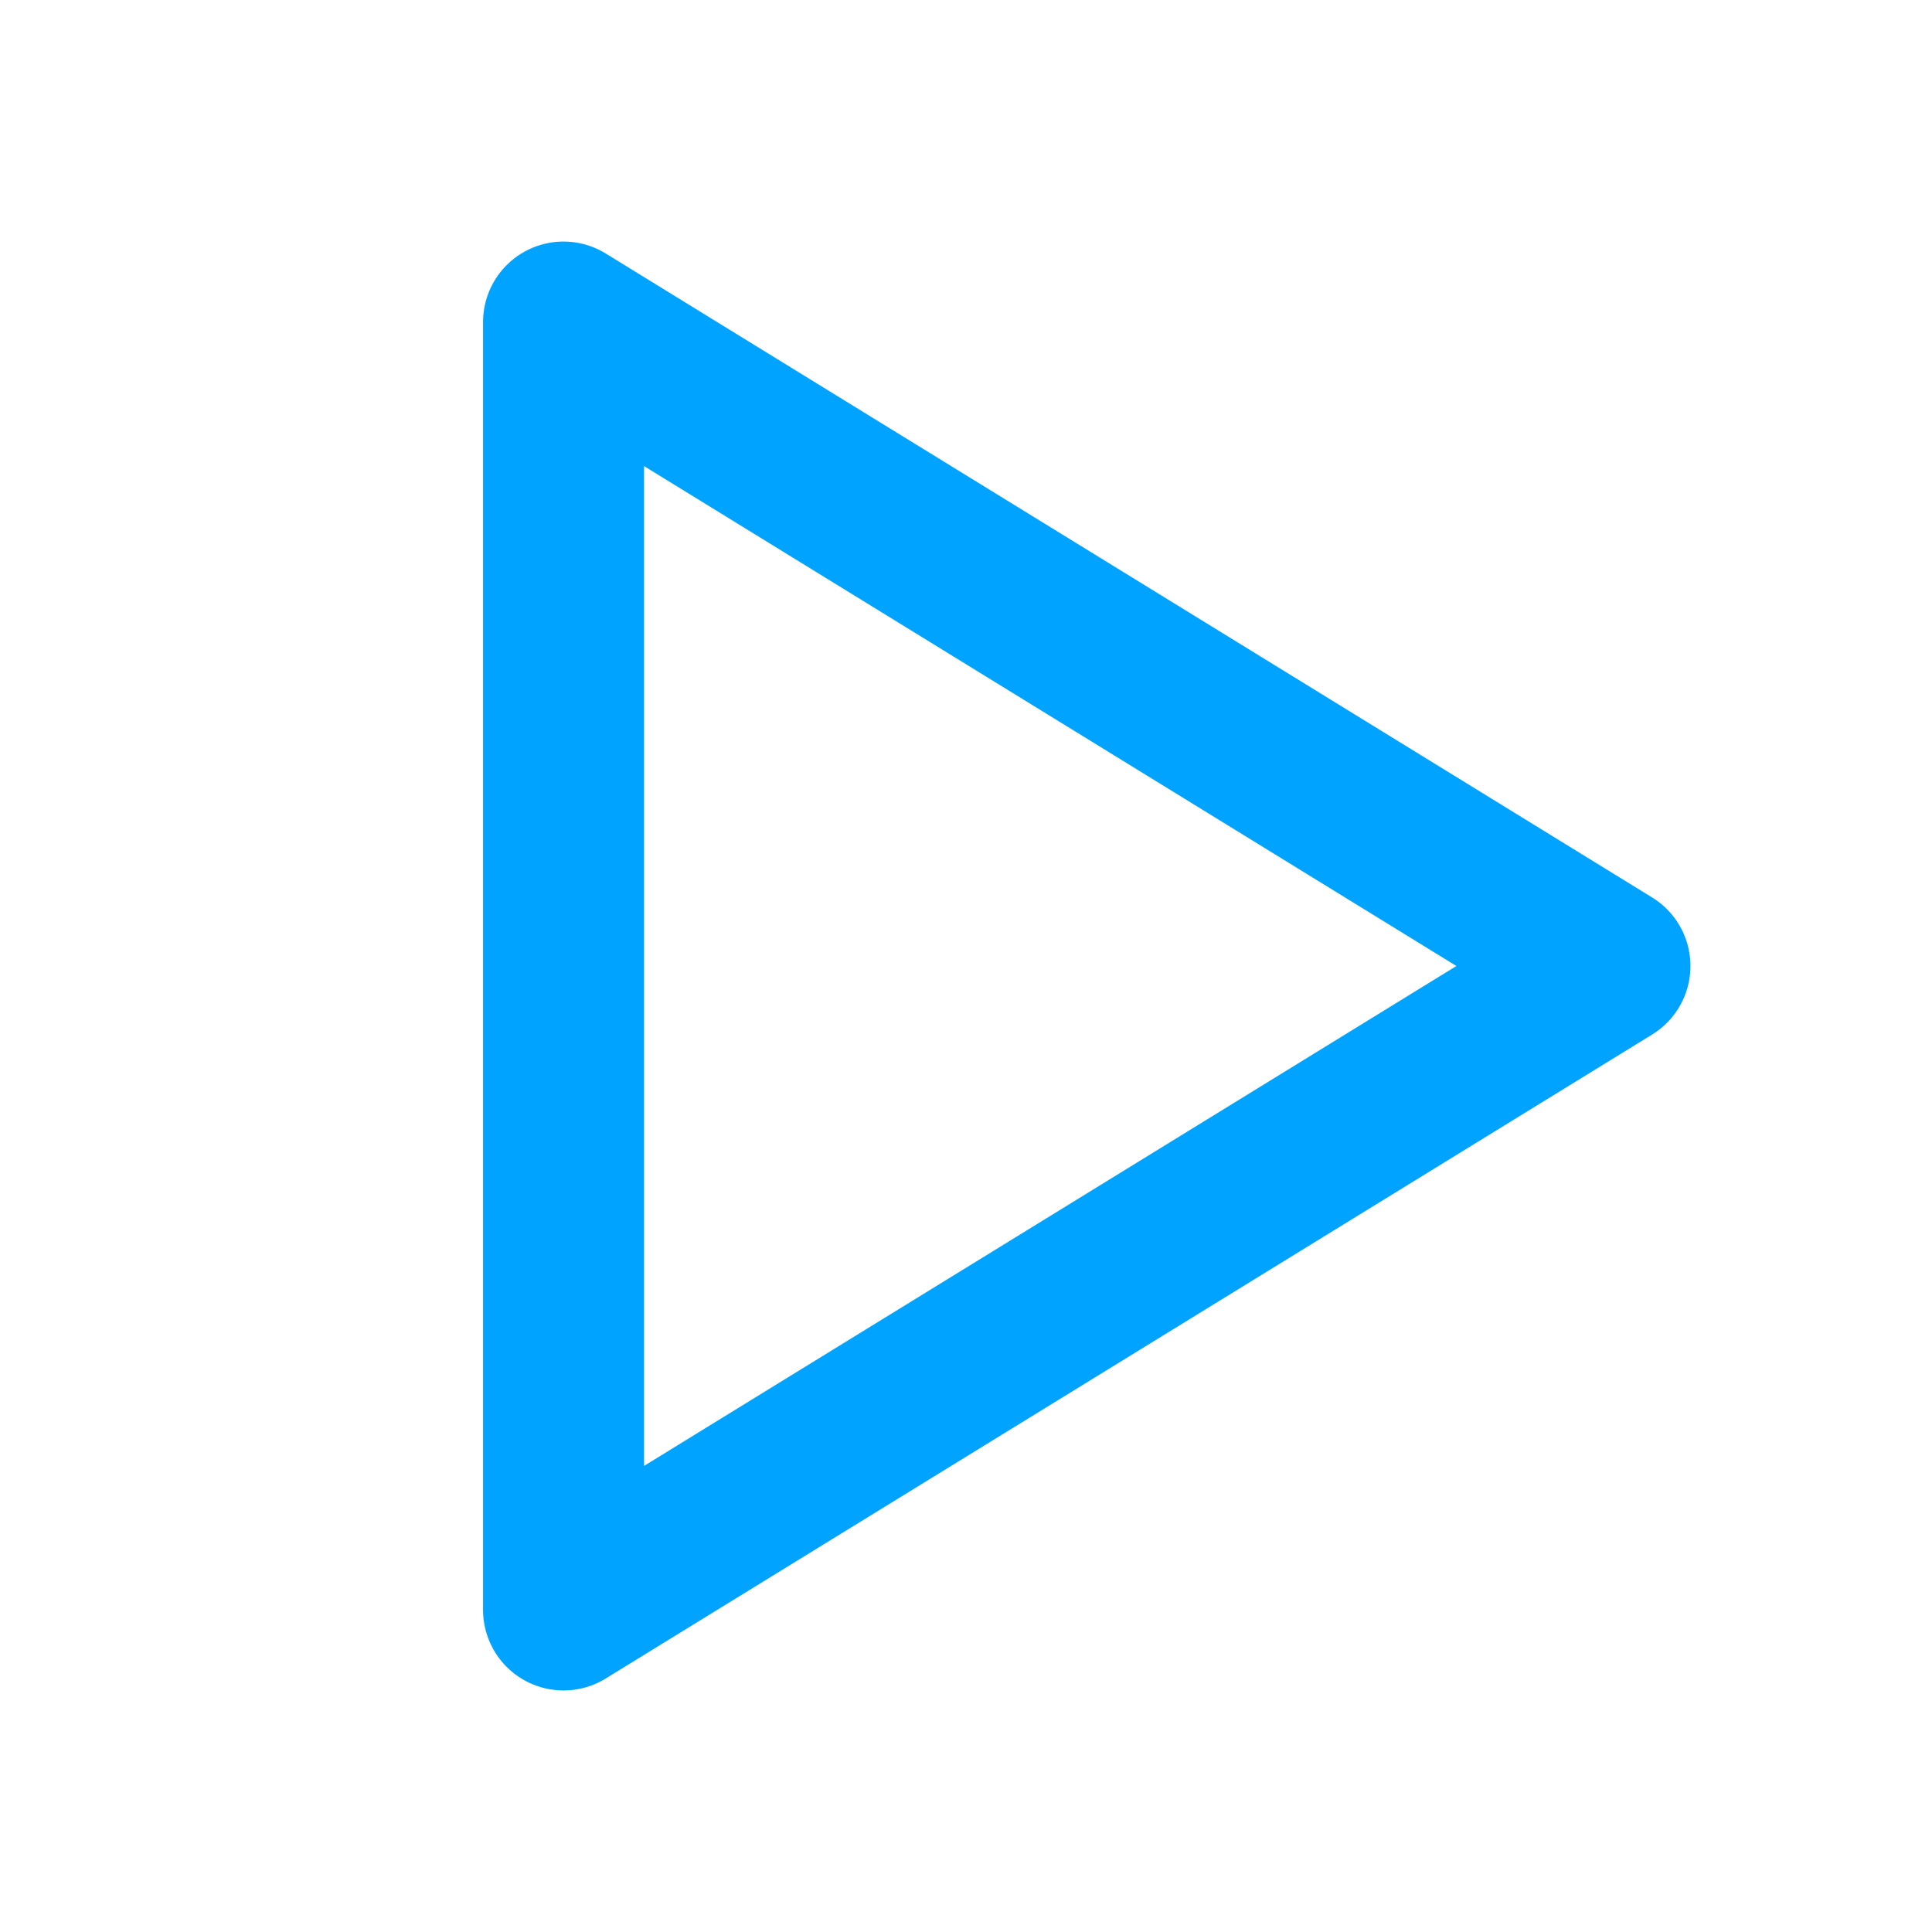
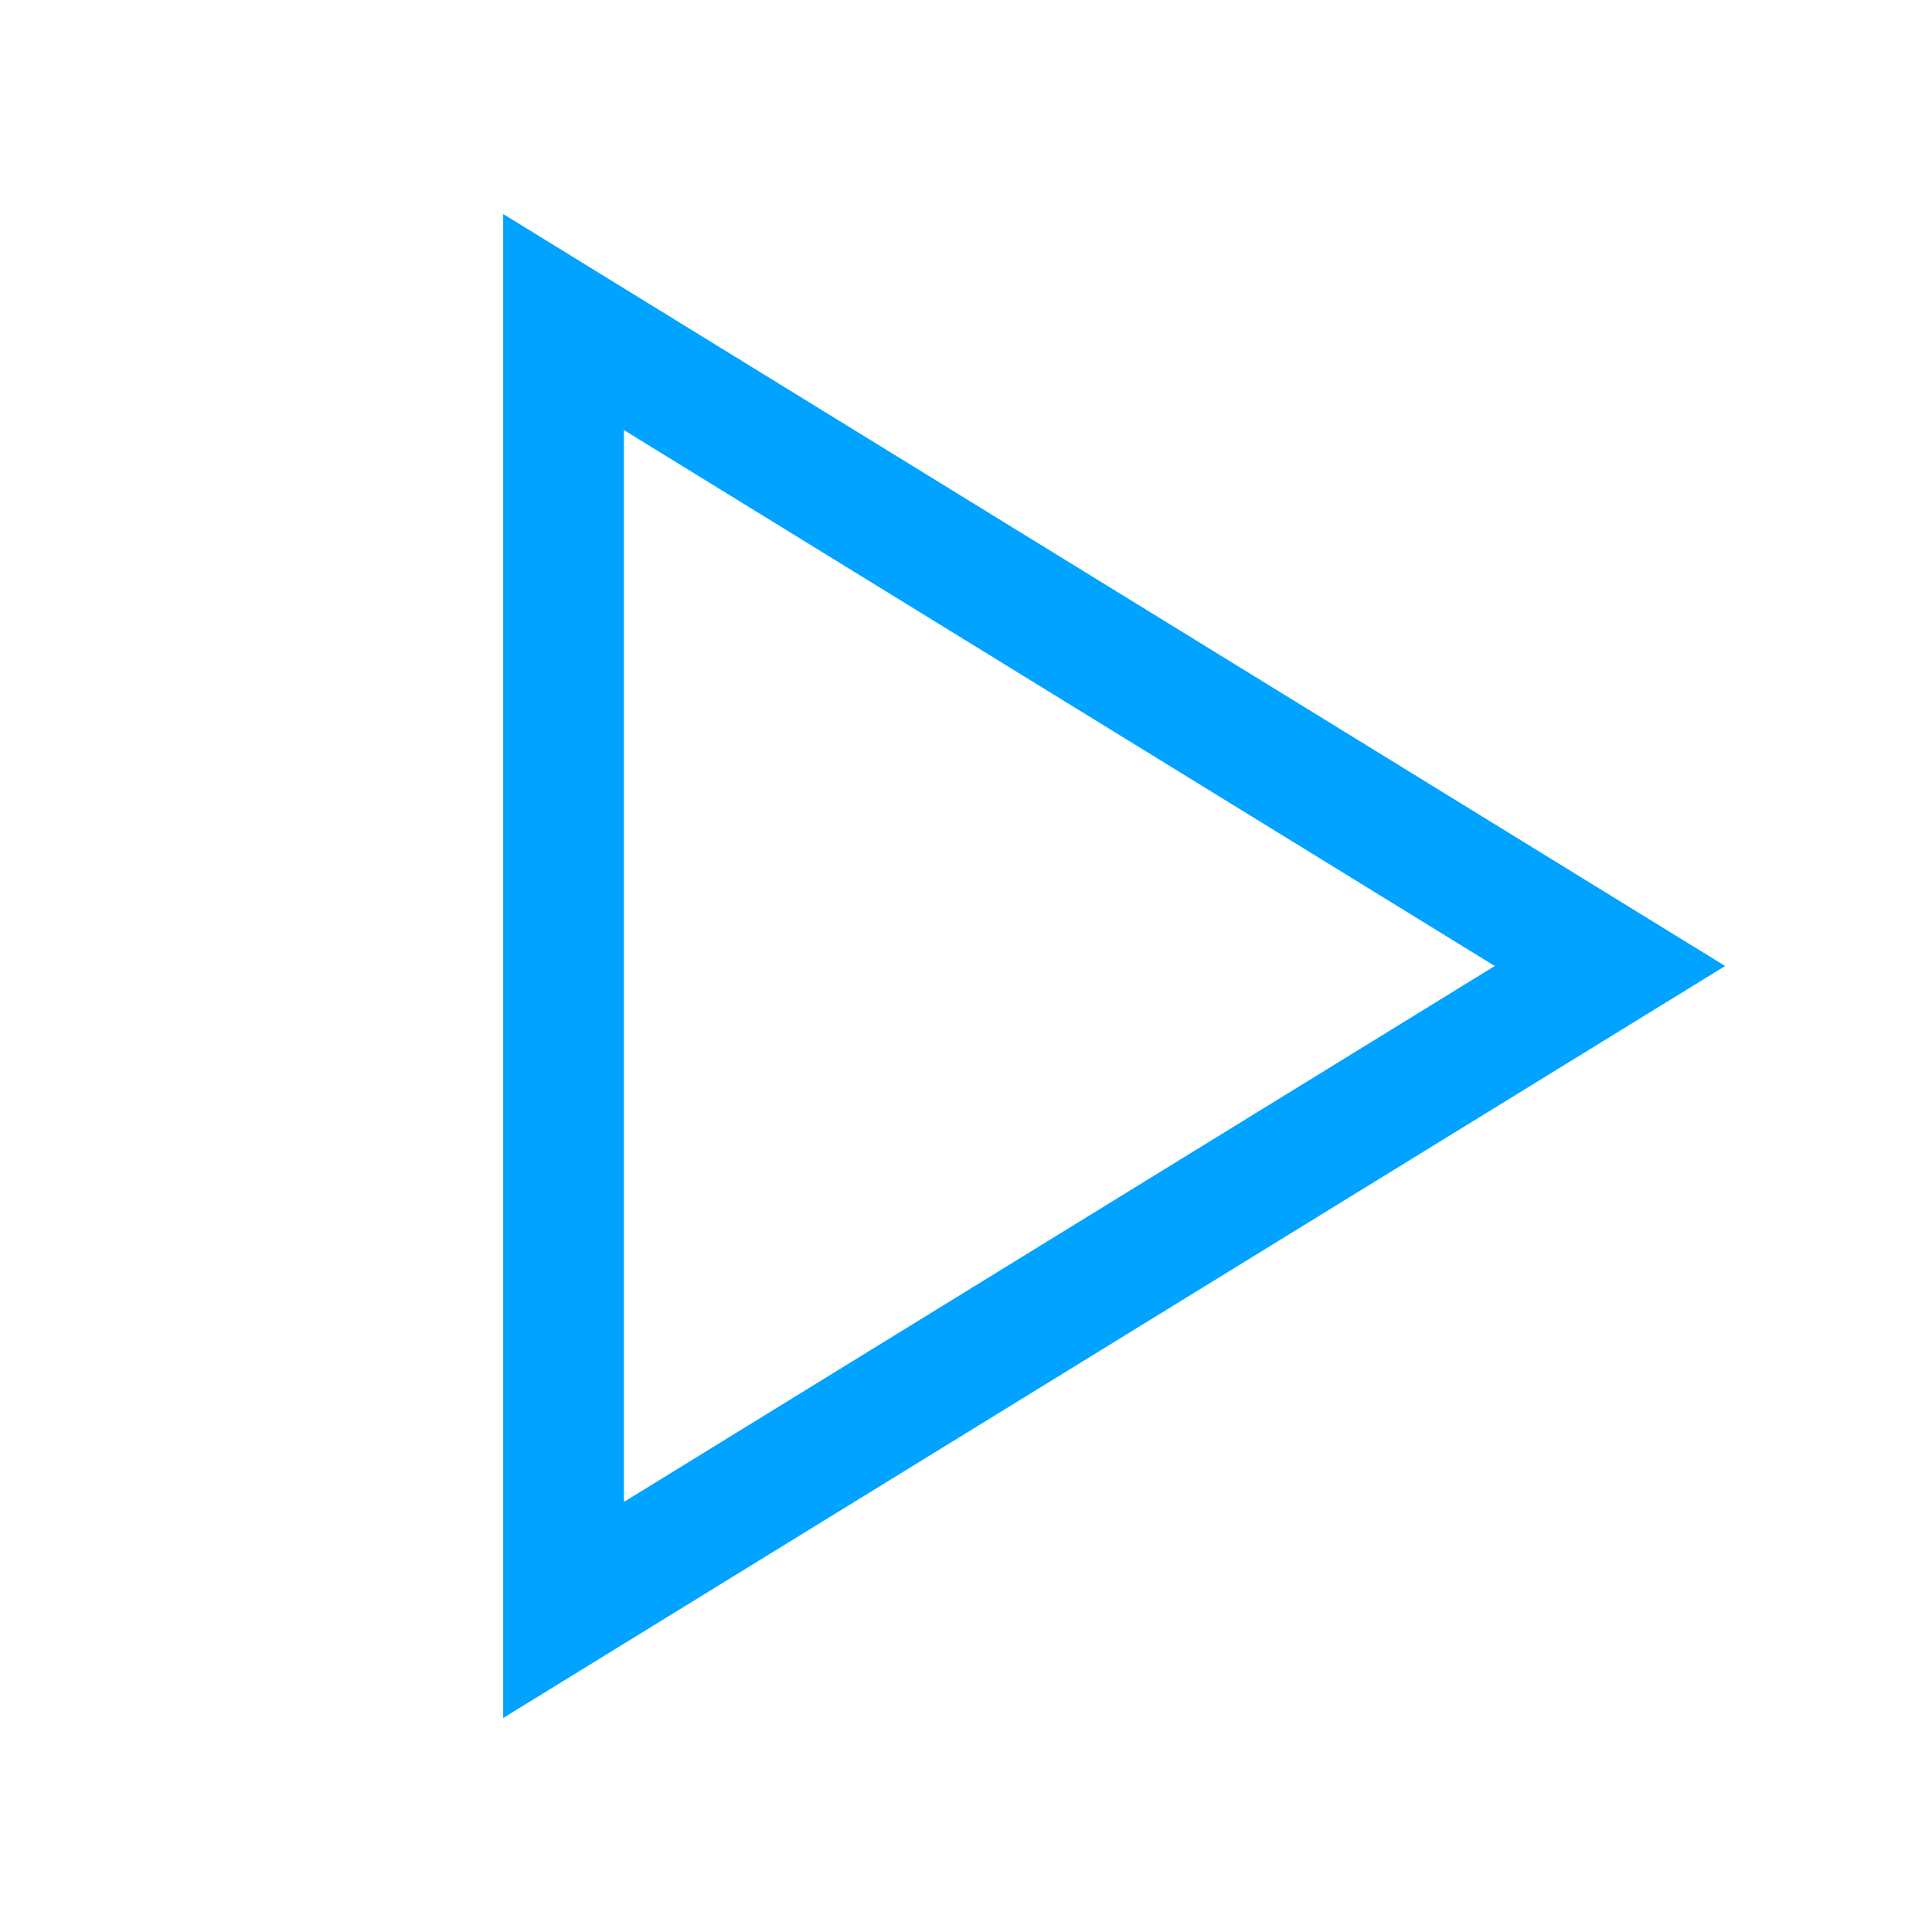
<svg xmlns="http://www.w3.org/2000/svg" width="16" height="16" viewBox="0 0 16 16" fill="none">
-   <path d="M4.667 2.667V13.333L13.333 8L4.667 2.667Z" stroke="#00A3FF" stroke-width="1.333" stroke-linecap="round" stroke-linejoin="round" />
+   <path d="M4.667 2.667V13.333L13.333 8L4.667 2.667Z" stroke="#00A3FF" strokeWidth="1.333" strokeLinecap="round" strokeLinejoin="round" />
</svg>
